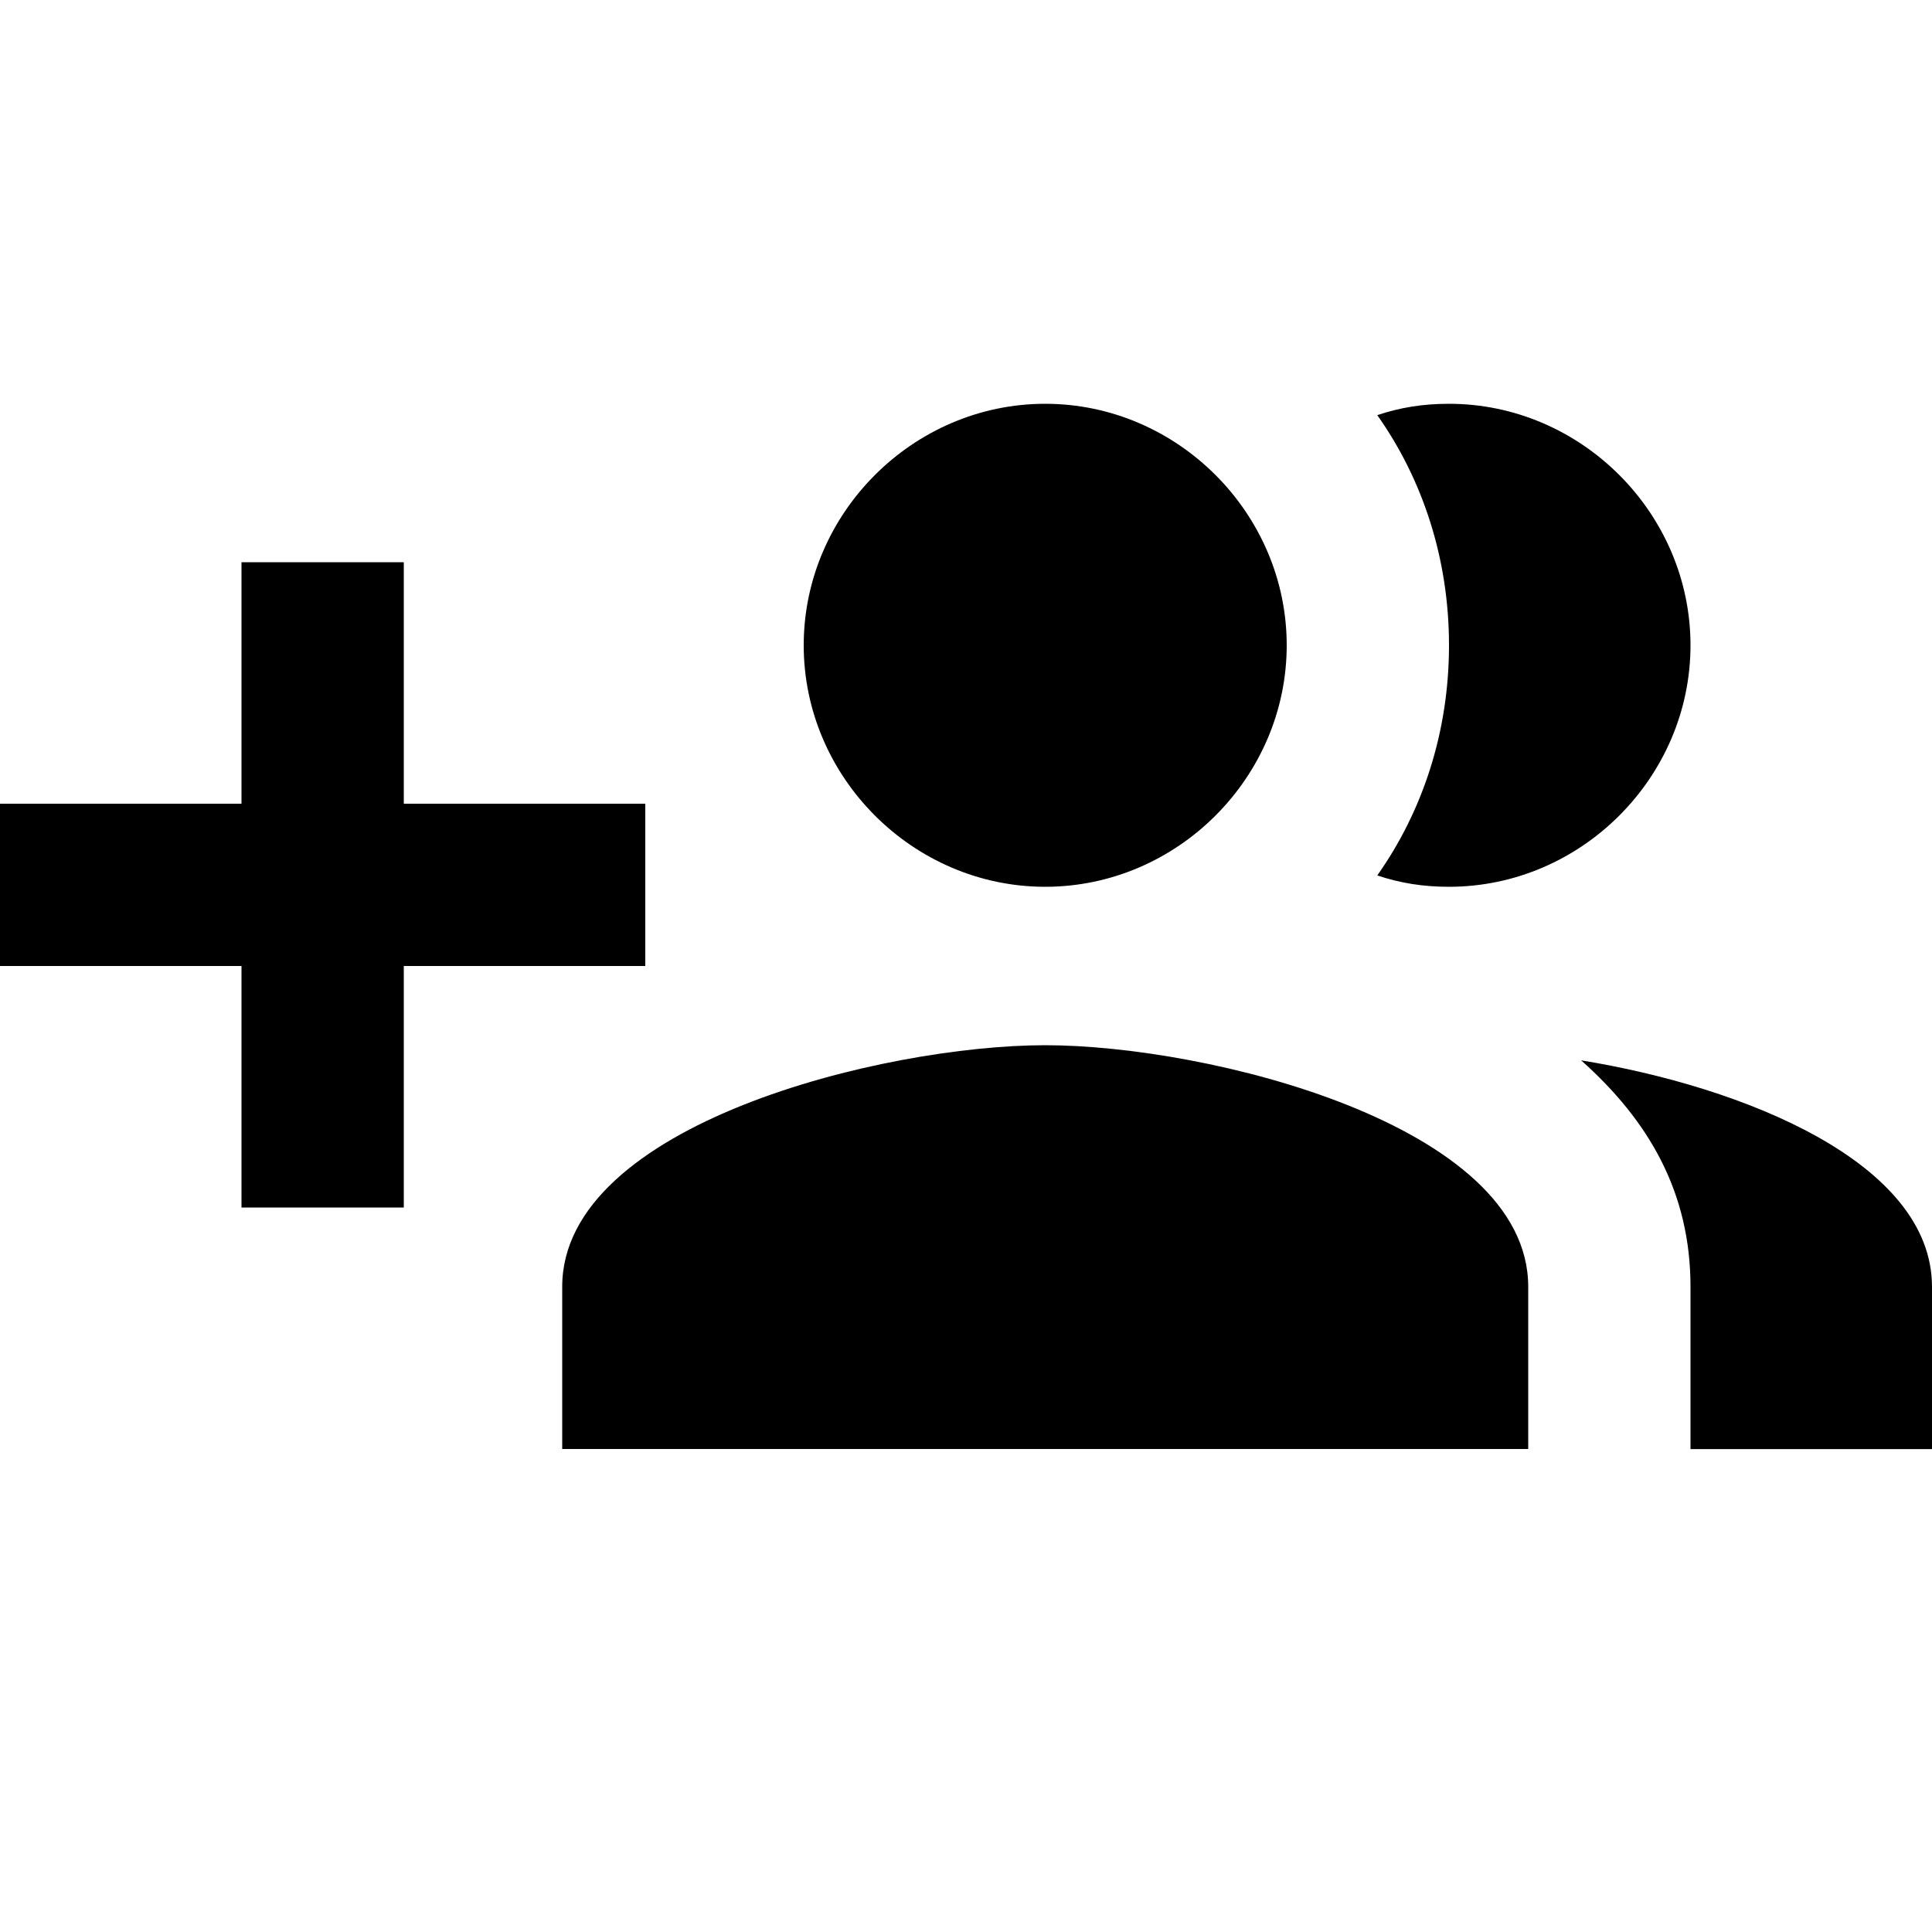
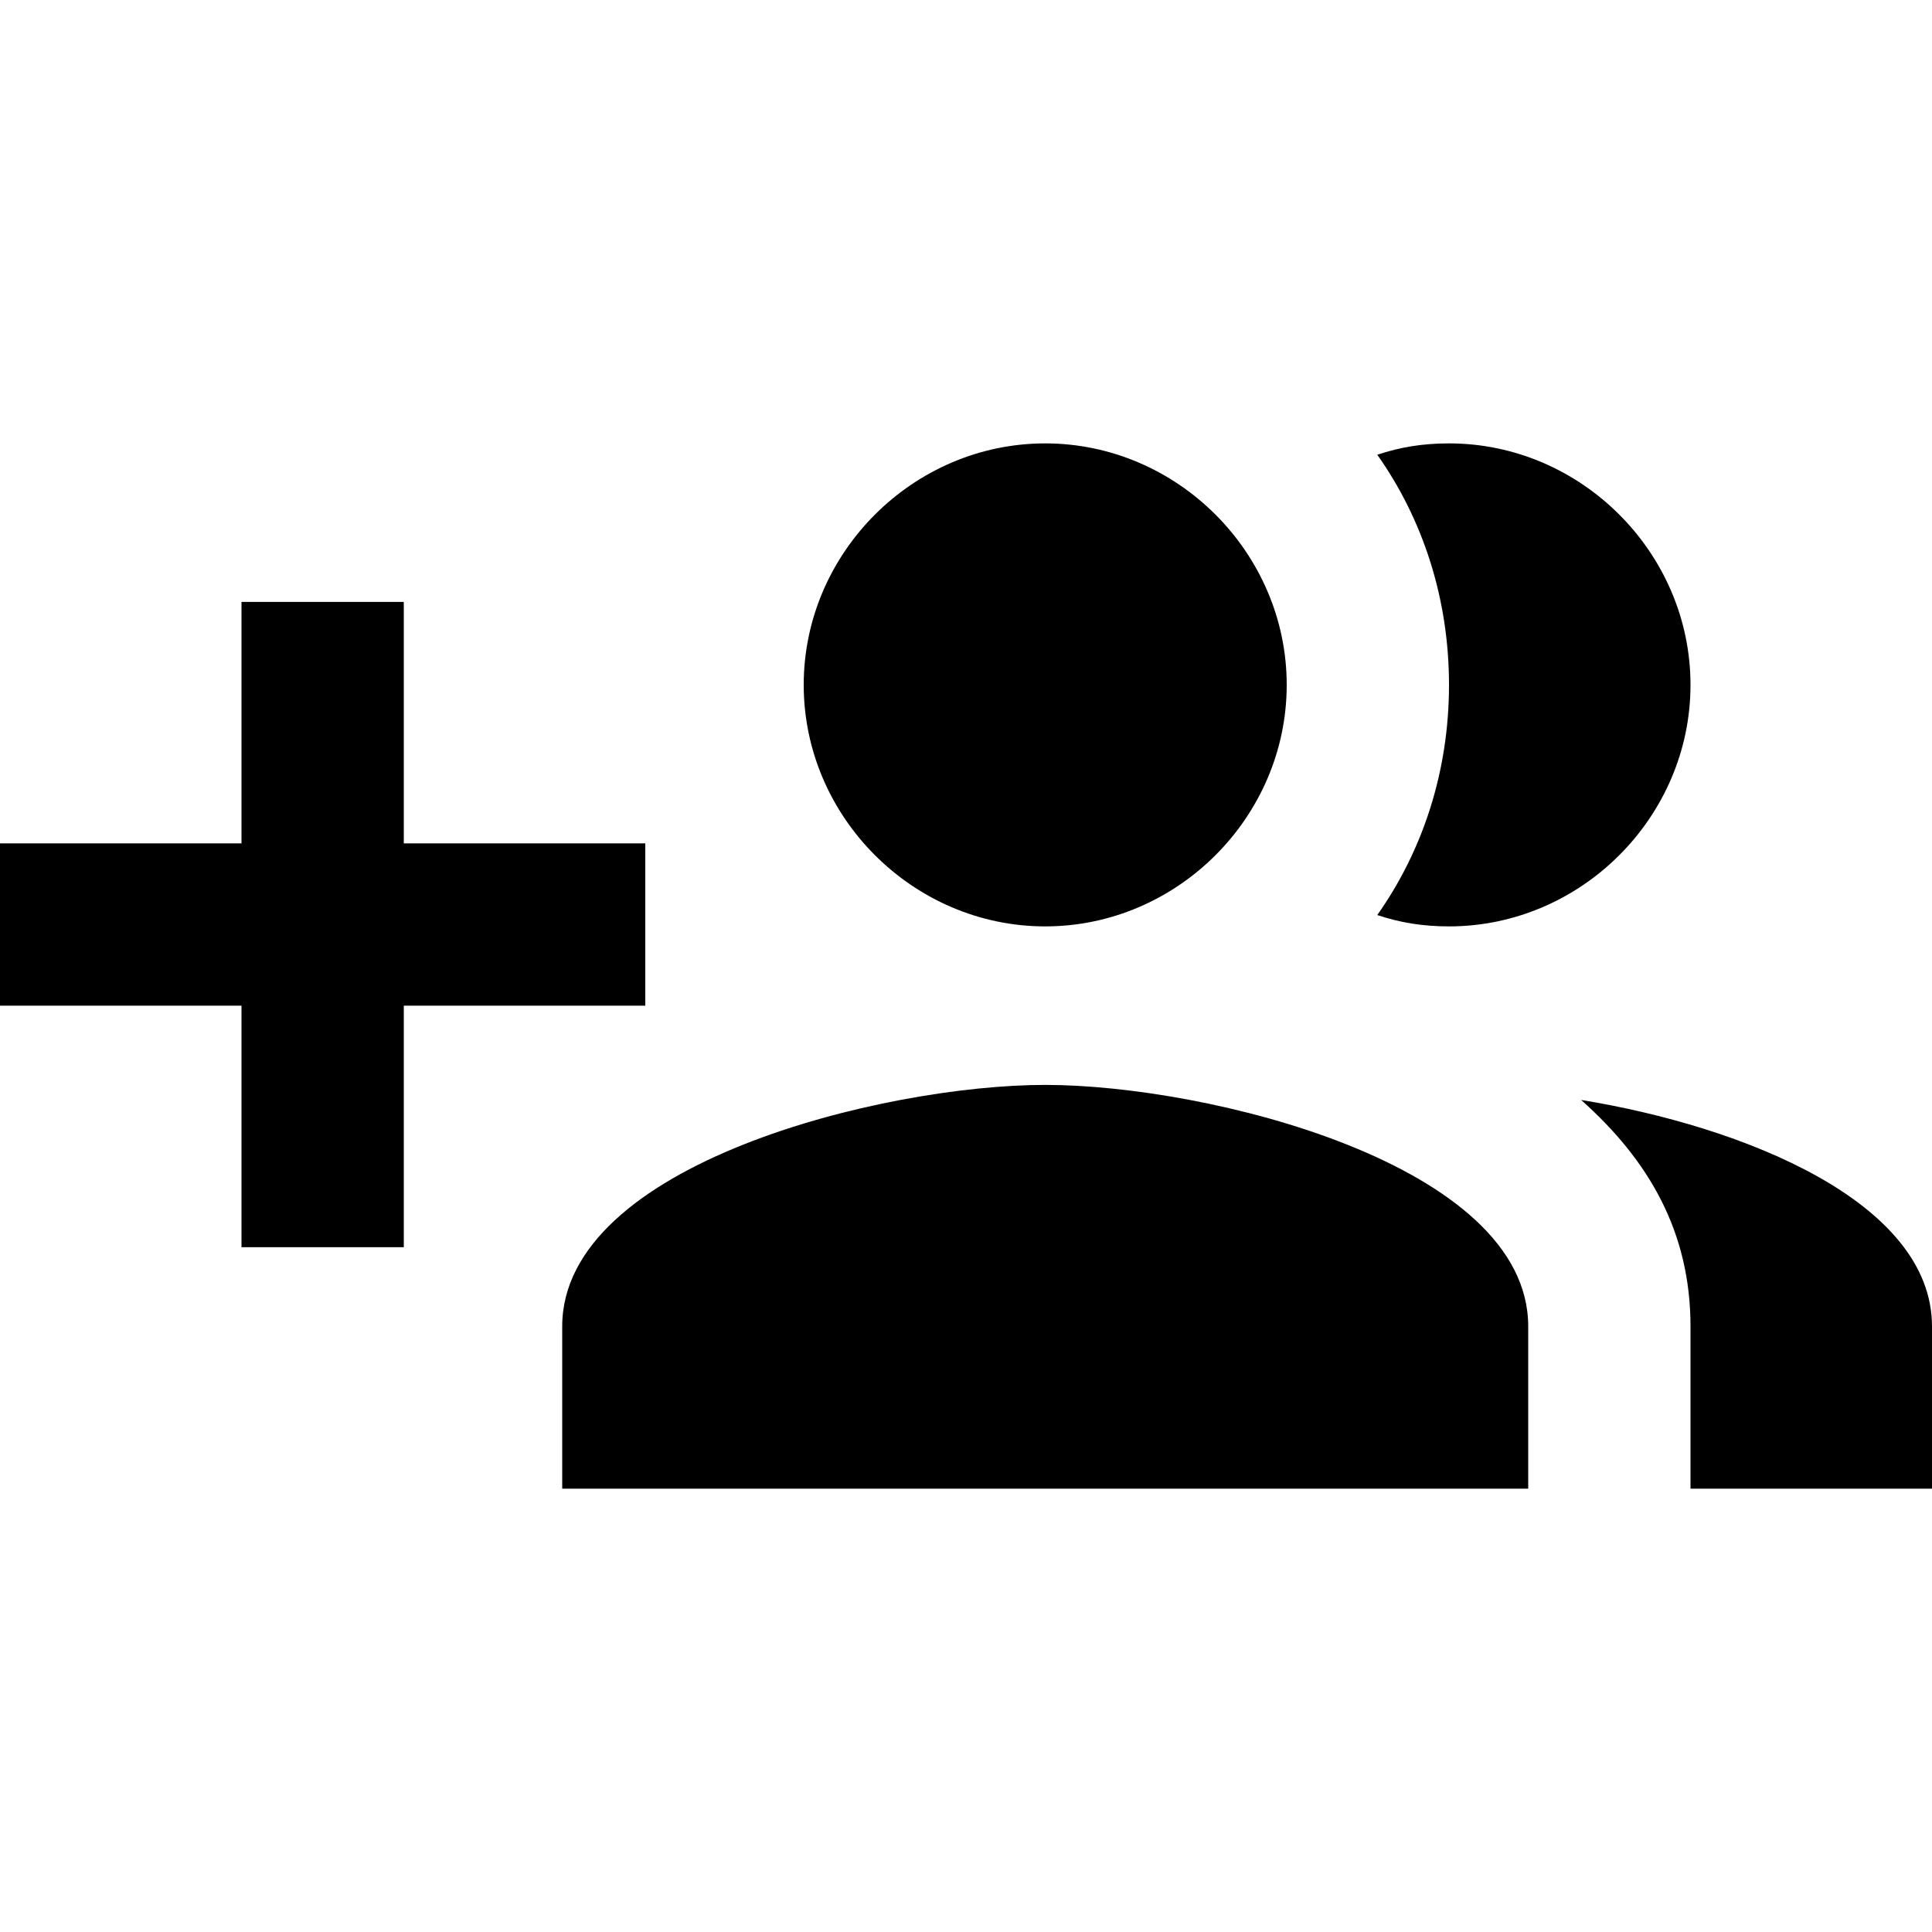
<svg xmlns="http://www.w3.org/2000/svg" version="1.1" width="24" height="24" viewBox="0 0 24 24">
-   <path d="M12.984 12.984c2.016 0 6 0.984 6 3v2.016h-12v-2.016c0-2.016 3.984-3 6-3zM19.641 13.172c2.016 0.328 4.359 1.266 4.359 2.813v2.016h-3v-2.016c0-1.172-0.516-2.063-1.359-2.813zM12.984 11.016c-1.641 0-3-1.359-3-3s1.359-3 3-3 3 1.359 3 3-1.359 3-3 3zM18 11.016c-0.328 0-0.609-0.047-0.891-0.141 0.563-0.797 0.891-1.781 0.891-2.859s-0.328-2.063-0.891-2.859c0.281-0.094 0.563-0.141 0.891-0.141 1.641 0 3 1.359 3 3s-1.359 3-3 3zM8.016 9.984v2.016h-3v3h-2.016v-3h-3v-2.016h3v-3h2.016v3h3z" />
+   <path d="M12.984 13.477c2.016 0 6 0.984 6 3v2.016h-12v-2.016c0-2.016 3.984-3 6-3zM19.641 13.664c2.016 0.328 4.359 1.266 4.359 2.813v2.016h-3v-2.016c0-1.172-0.516-2.063-1.359-2.813zM12.984 11.508c-1.641 0-3-1.359-3-3s1.359-3 3-3 3 1.359 3 3-1.359 3-3 3zM18 11.508c-0.328 0-0.609-0.047-0.891-0.141 0.563-0.797 0.891-1.781 0.891-2.859s-0.328-2.063-0.891-2.859c0.281-0.094 0.563-0.141 0.891-0.141 1.641 0 3 1.359 3 3s-1.359 3-3 3zM8.016 10.477v2.016h-3v3h-2.016v-3h-3v-2.016h3v-3h2.016v3h3z" />
</svg>
